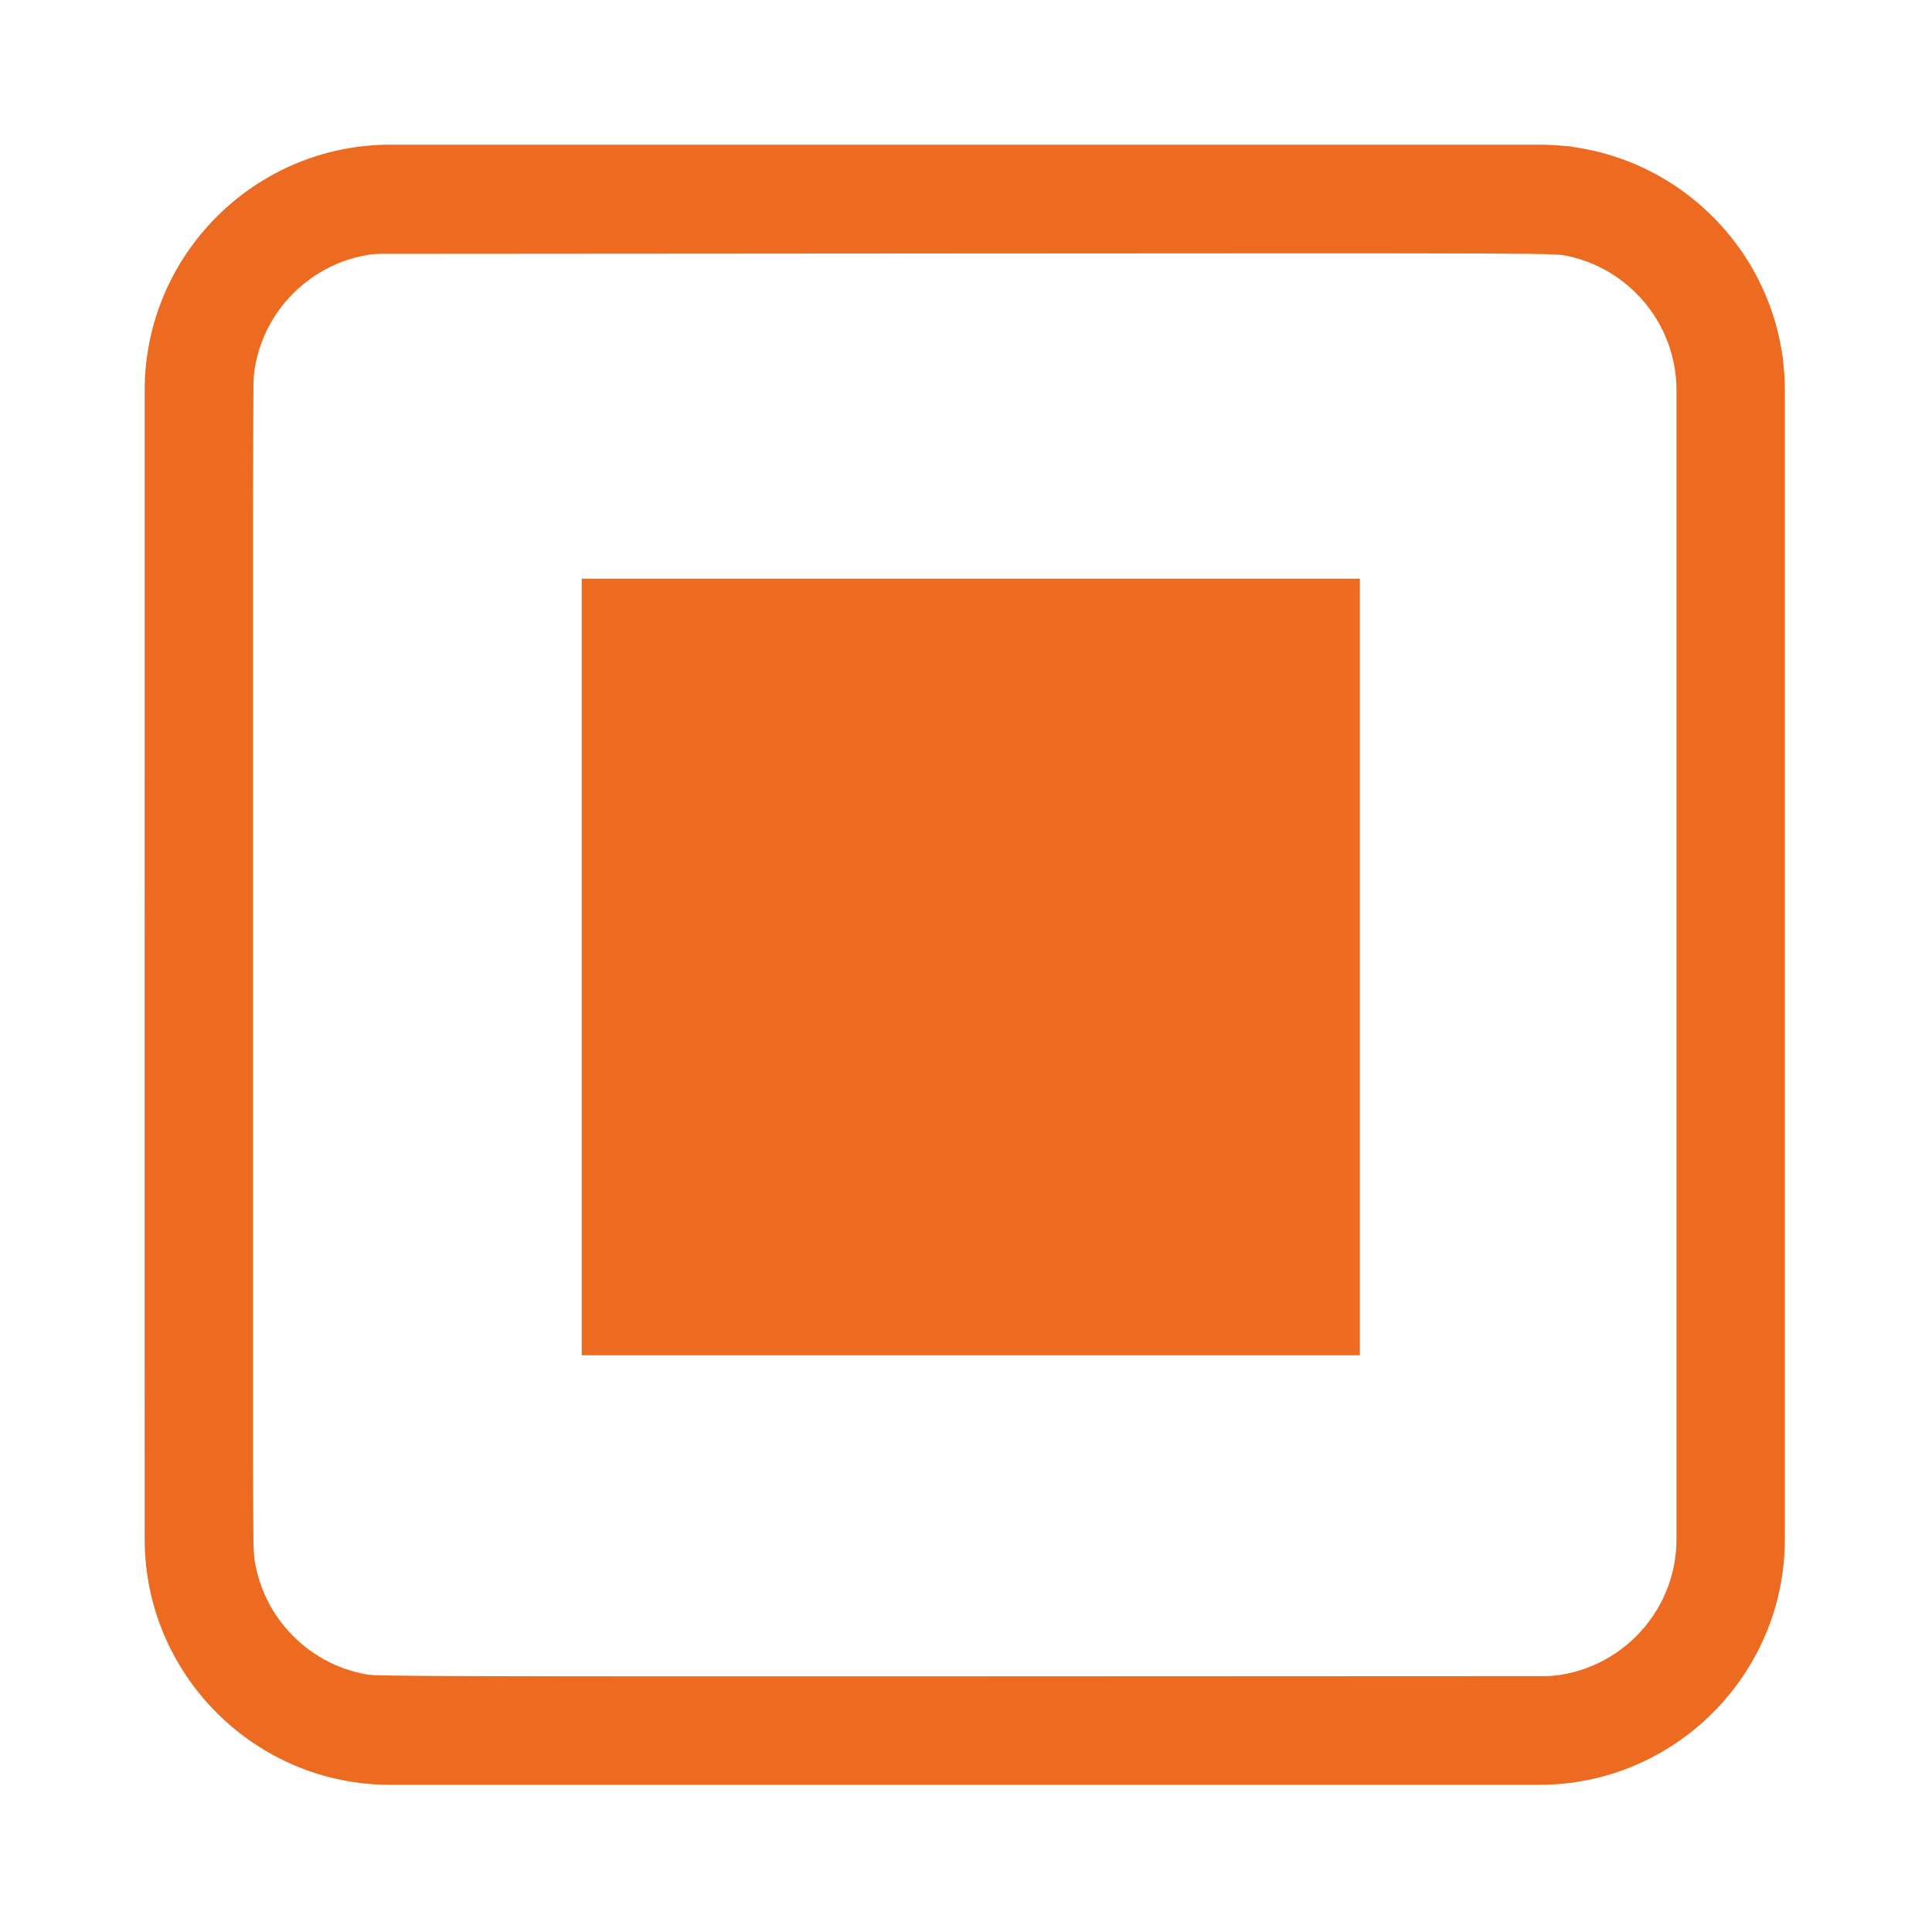
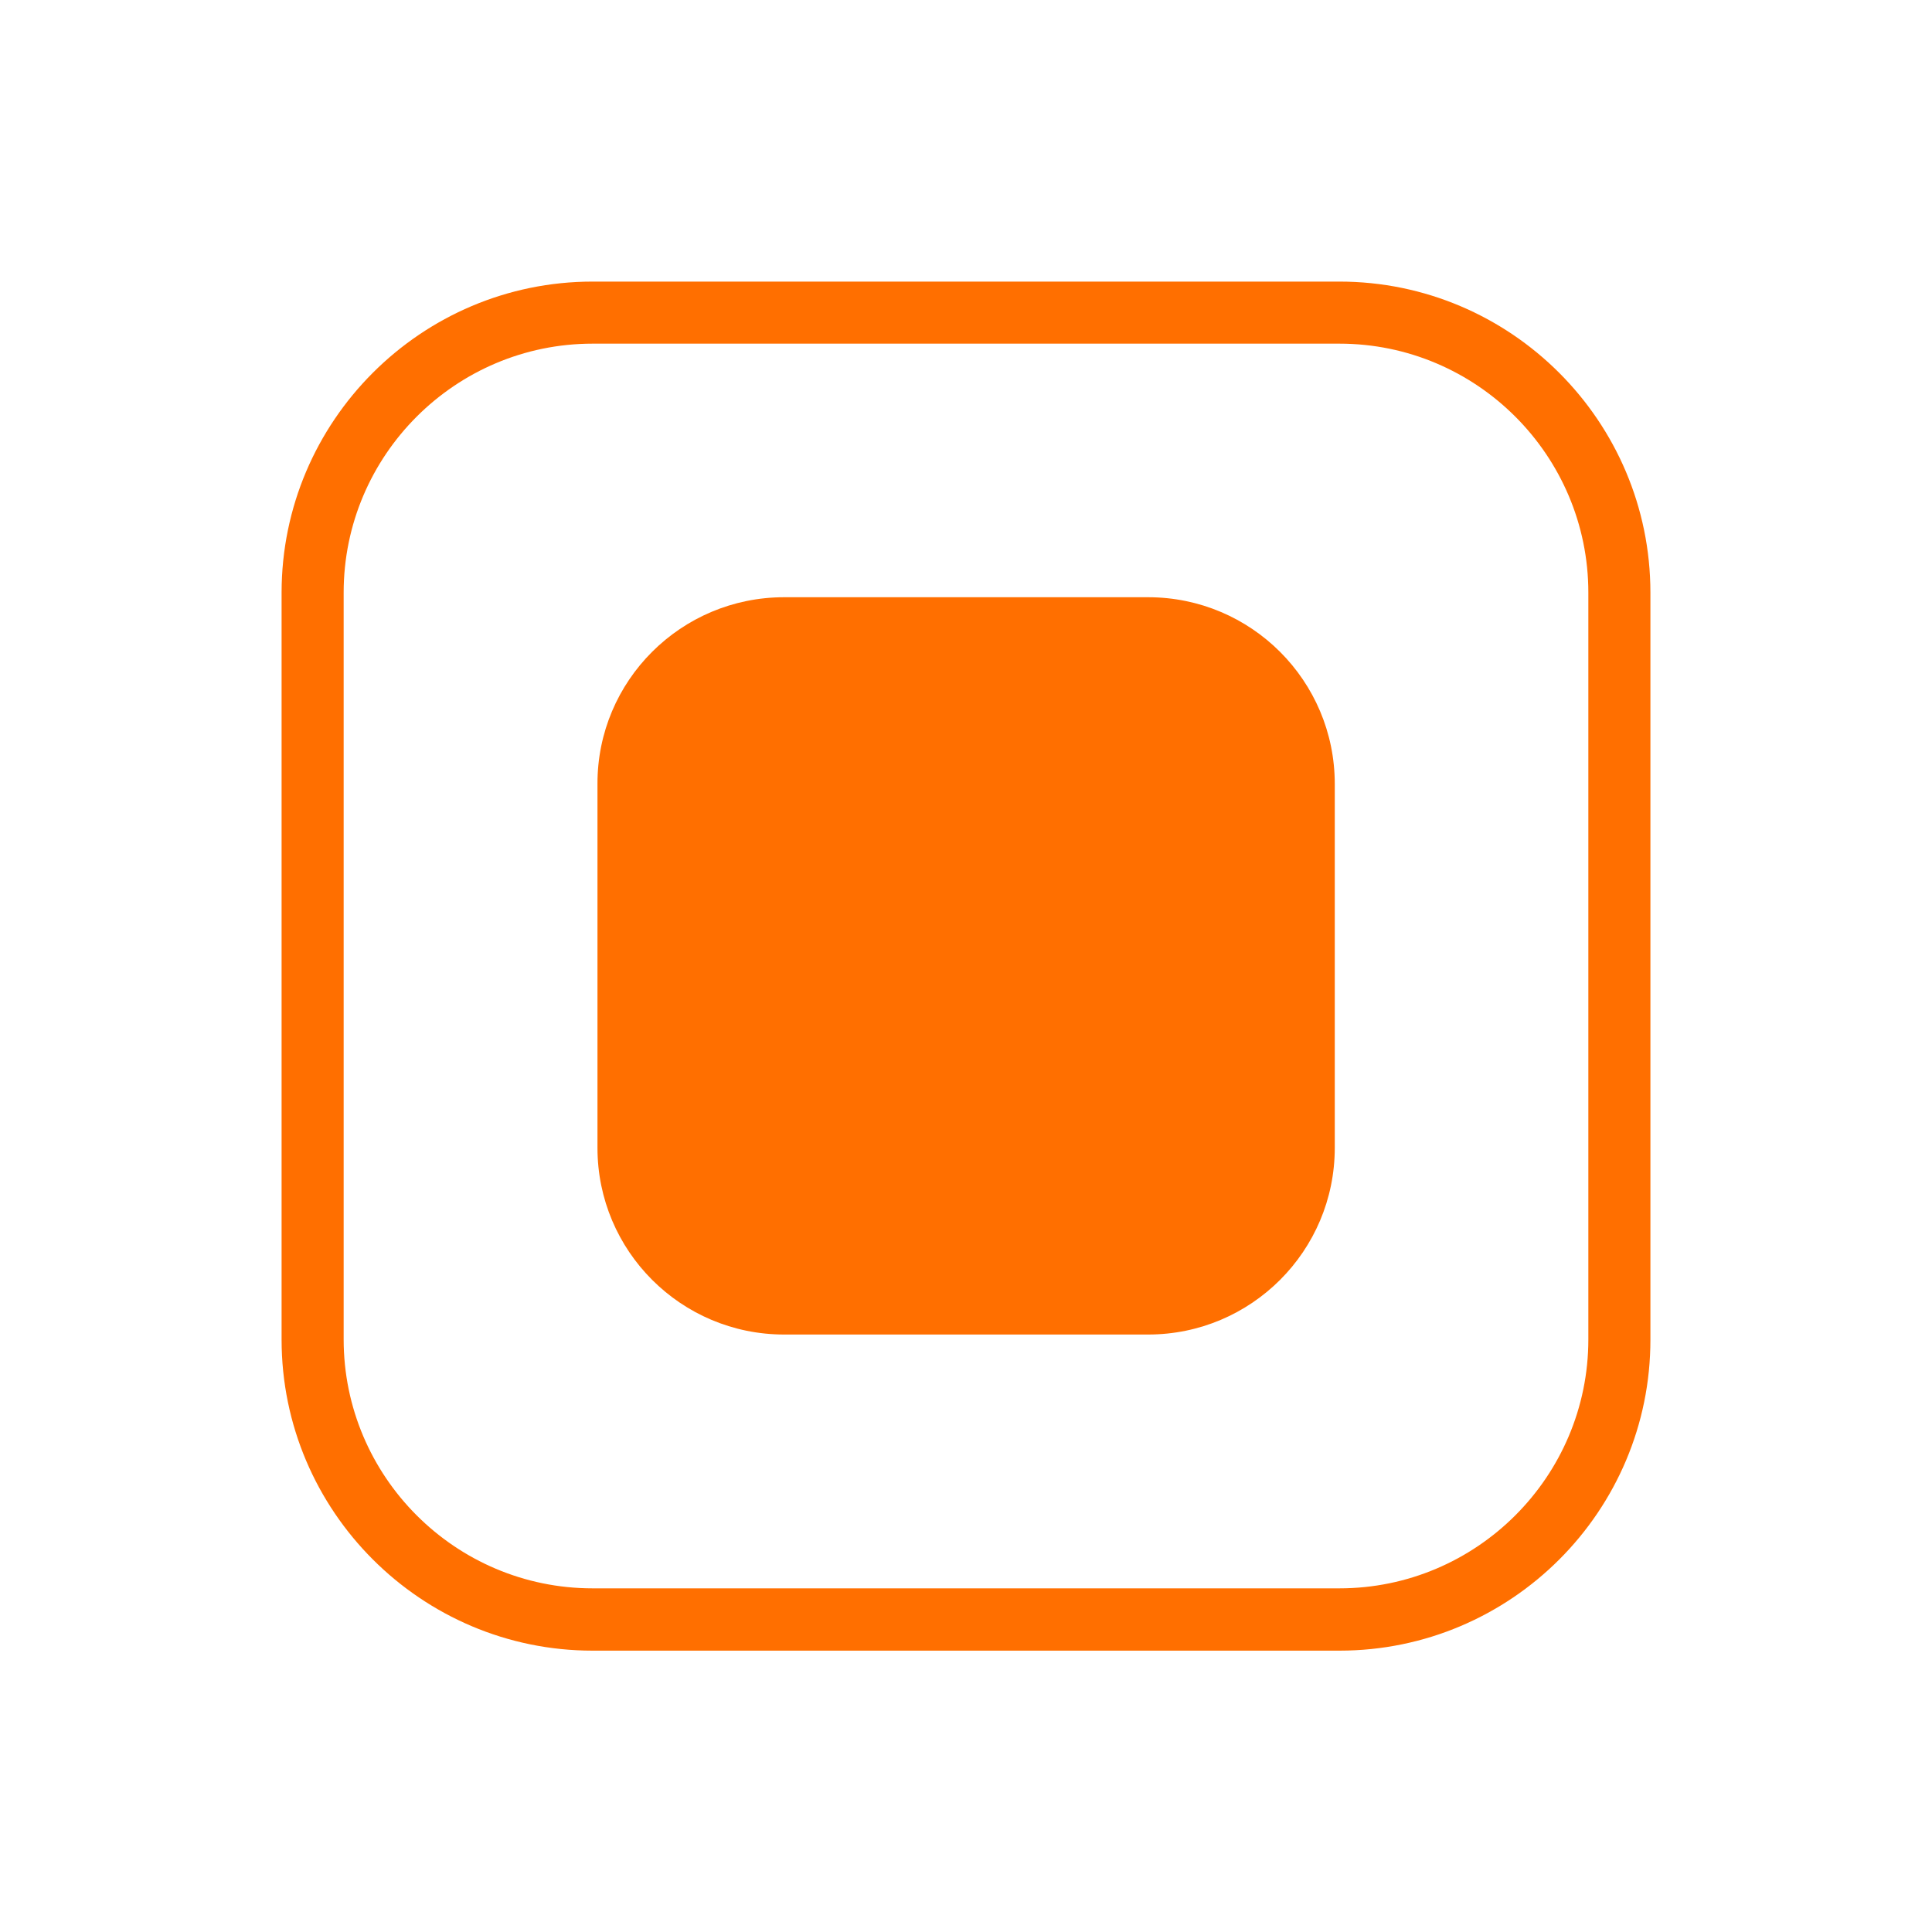
- <svg xmlns="http://www.w3.org/2000/svg" version="1.1" id="Layer_1" x="0px" y="0px" viewBox="0 0 800 800" style="enable-background:new 0 0 800 800;" xml:space="preserve">
-   <defs id="defs13" />
-   <style type="text/css" id="style2">
- 	.st0{fill:#ED6B21;}
- </style>
-   <g id="g4" transform="matrix(0.9775,0,0,0.9775,53.547,53.54775)">
-     <path id="path2" class="st0" d="M 597.2,701.3 H 110.6 C 53.2,701.3 6.5,654.6 6.5,597.2 V 110.6 C 6.5,53.2 53.2,6.5 110.6,6.5 h 486.6 c 57.4,0 104.1,46.7 104.1,104.1 v 486.6 c 0,57.4 -46.7,104.1 -104.1,104.1 z M 110.6,52.4 c -32,0 -58.2,26 -58.2,58.2 v 486.6 c 0,32 26,58.2 58.2,58.2 h 486.6 c 32,0 58.2,-26 58.2,-58.2 V 110.6 c 0,-32 -26,-58.2 -58.2,-58.2 z" />
+ <svg xmlns="http://www.w3.org/2000/svg" version="1.1" baseProfile="basic" id="Layer_1" x="0px" y="0px" viewBox="0 0 800 800" xml:space="preserve">
+   <g>
+     <path fill="#FF6F00" d="M324.7,247.3h150.7c42.7,0,77.3,34.6,77.3,77.3v150.7c0,42.7-34.6,77.3-77.3,77.3H324.7   c-42.7,0-77.3-34.6-77.3-77.3V324.6C247.3,281.9,282,247.3,324.7,247.3z" />
  </g>
-   <path style="fill:#ed6b21;fill-opacity:1;stroke-width:0.675" d="m 150.657,738.13 c -12.472,-1.397 -26.668,-5.942 -37.843,-12.117 -17.755,-9.81 -33.769,-26.69 -42.418,-44.711 -5.985,-12.47 -8.76,-23.355 -9.822,-38.522 -0.481,-6.866 -0.64,-87.426 -0.497,-250.615 0.196,-222.88 0.295,-240.942 1.357,-246.588 4.235,-22.516 13.68,-40.62 29.201,-55.972 14.238,-14.083 31.959,-23.428 52.602,-27.74 5.879,-1.228 14.007,-1.268 256.349,-1.268 h 250.278 l 7.083,1.562 c 21.307,4.697 36.903,13.216 51.961,28.382 14.679,14.784 23.193,30.35 27.761,50.753 l 1.568,7.003 v 250.952 c 0,242.723 -0.042,251.151 -1.264,257.024 -9.306,44.69 -45.19,77.434 -89.756,81.9 -9.179,0.92 -488.331,0.879 -496.559,-0.043 z M 652.873,692.49 c 19.938,-6.178 34.692,-21.425 40.001,-41.337 l 1.513,-5.675 V 399.585 153.693 l -1.526,-5.734 c -5.663,-21.283 -21.416,-36.898 -42.205,-41.835 -5.64,-1.339 -7.66,-1.349 -253.179,-1.176 l -247.494,0.174 -4.722,1.595 c -18.059,6.101 -31.732,19.239 -37.492,36.028 -1.048,3.053 -2.221,7.525 -2.608,9.936 -0.479,2.984 -0.705,81.919 -0.708,246.999 -0.005,218.141 0.102,243.183 1.059,248.254 4.272,22.638 22.243,40.864 44.809,45.443 3.588,0.728 49.169,0.87 250.952,0.782 l 246.567,-0.108 z" id="path17" />
-   <rect y="239.603" x="240.873" height="321.587" width="322.222" id="rect30" style="fill:#ed6b21;stroke-width:0.4" />
+   <g>
+     <path fill="#FF6F00" d="M554.6,683.5H245.4c-71,0-128.8-57.8-128.8-128.8V245.4c0-71,57.8-128.8,128.8-128.8h309.2   c71,0,128.8,57.8,128.8,128.8v309.2C683.5,625.7,625.7,683.5,554.6,683.5z M245.4,142.3c-56.8,0-103.1,46.2-103.1,103.1v309.2   c0,56.8,46.2,103.1,103.1,103.1h309.2c56.8,0,103.1-46.2,103.1-103.1V245.4c0-56.8-46.2-103.1-103.1-103.1L245.4,142.3L245.4,142.3   z" />
+   </g>
</svg>
